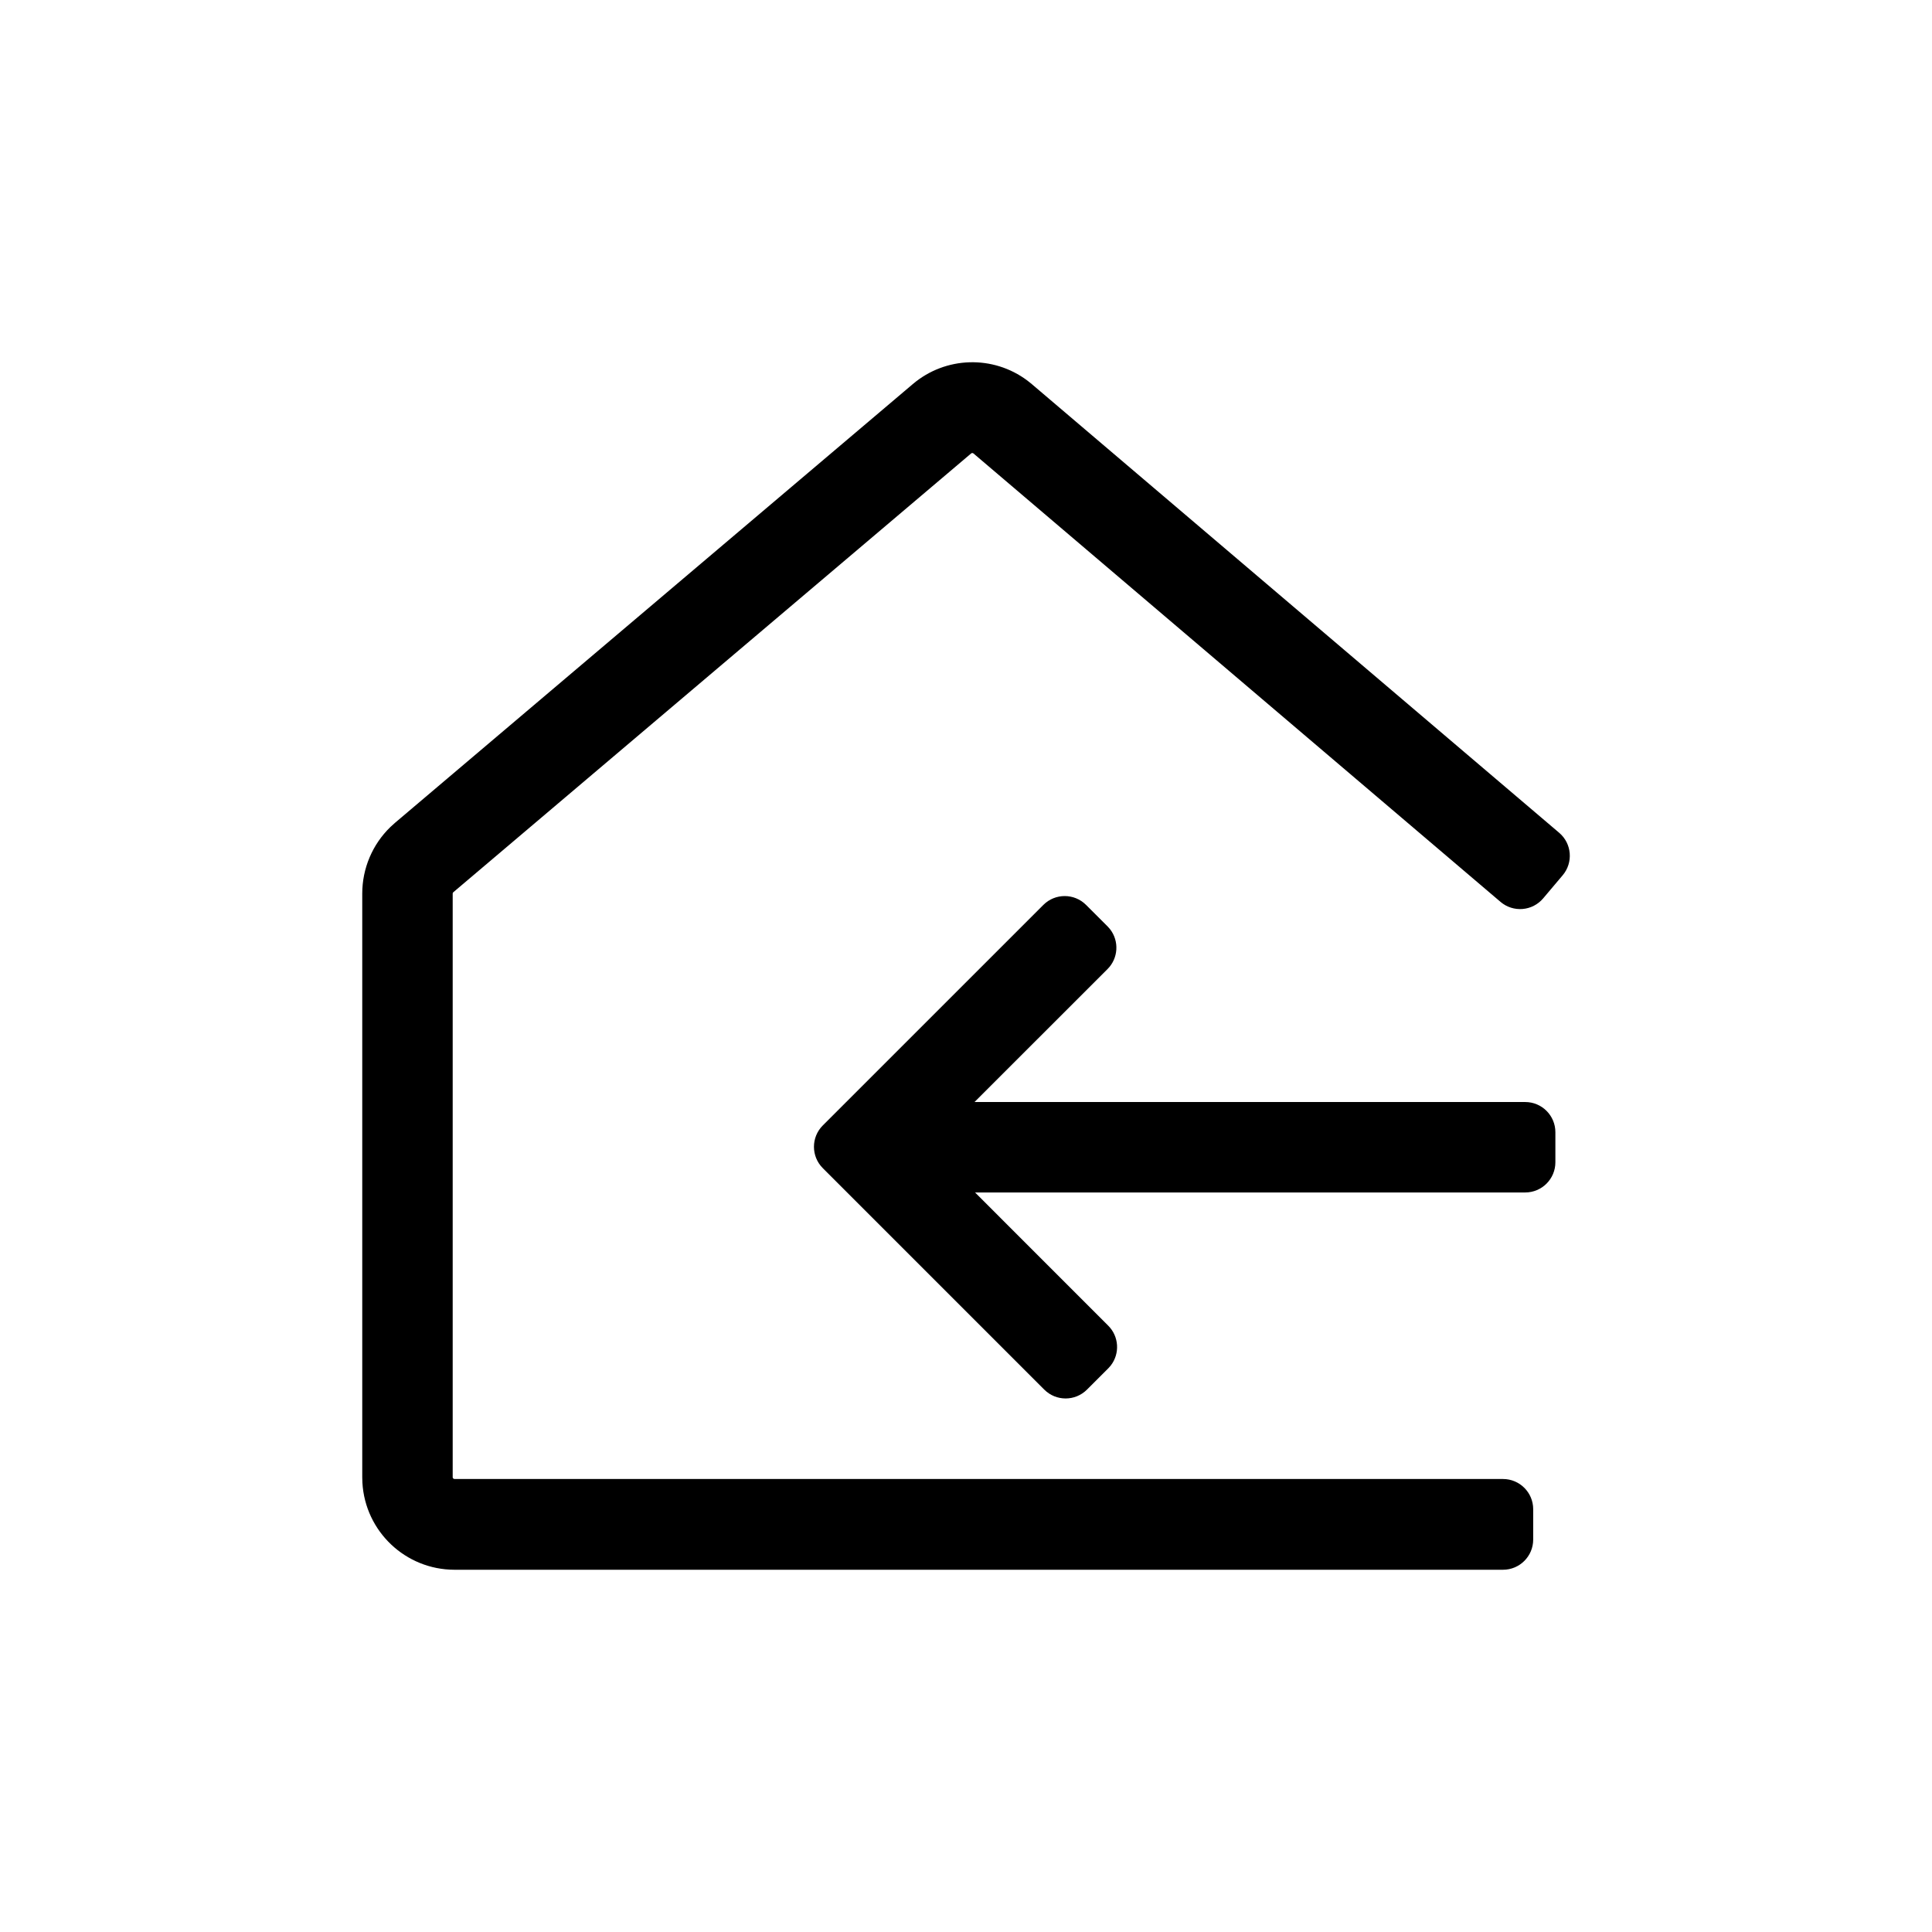
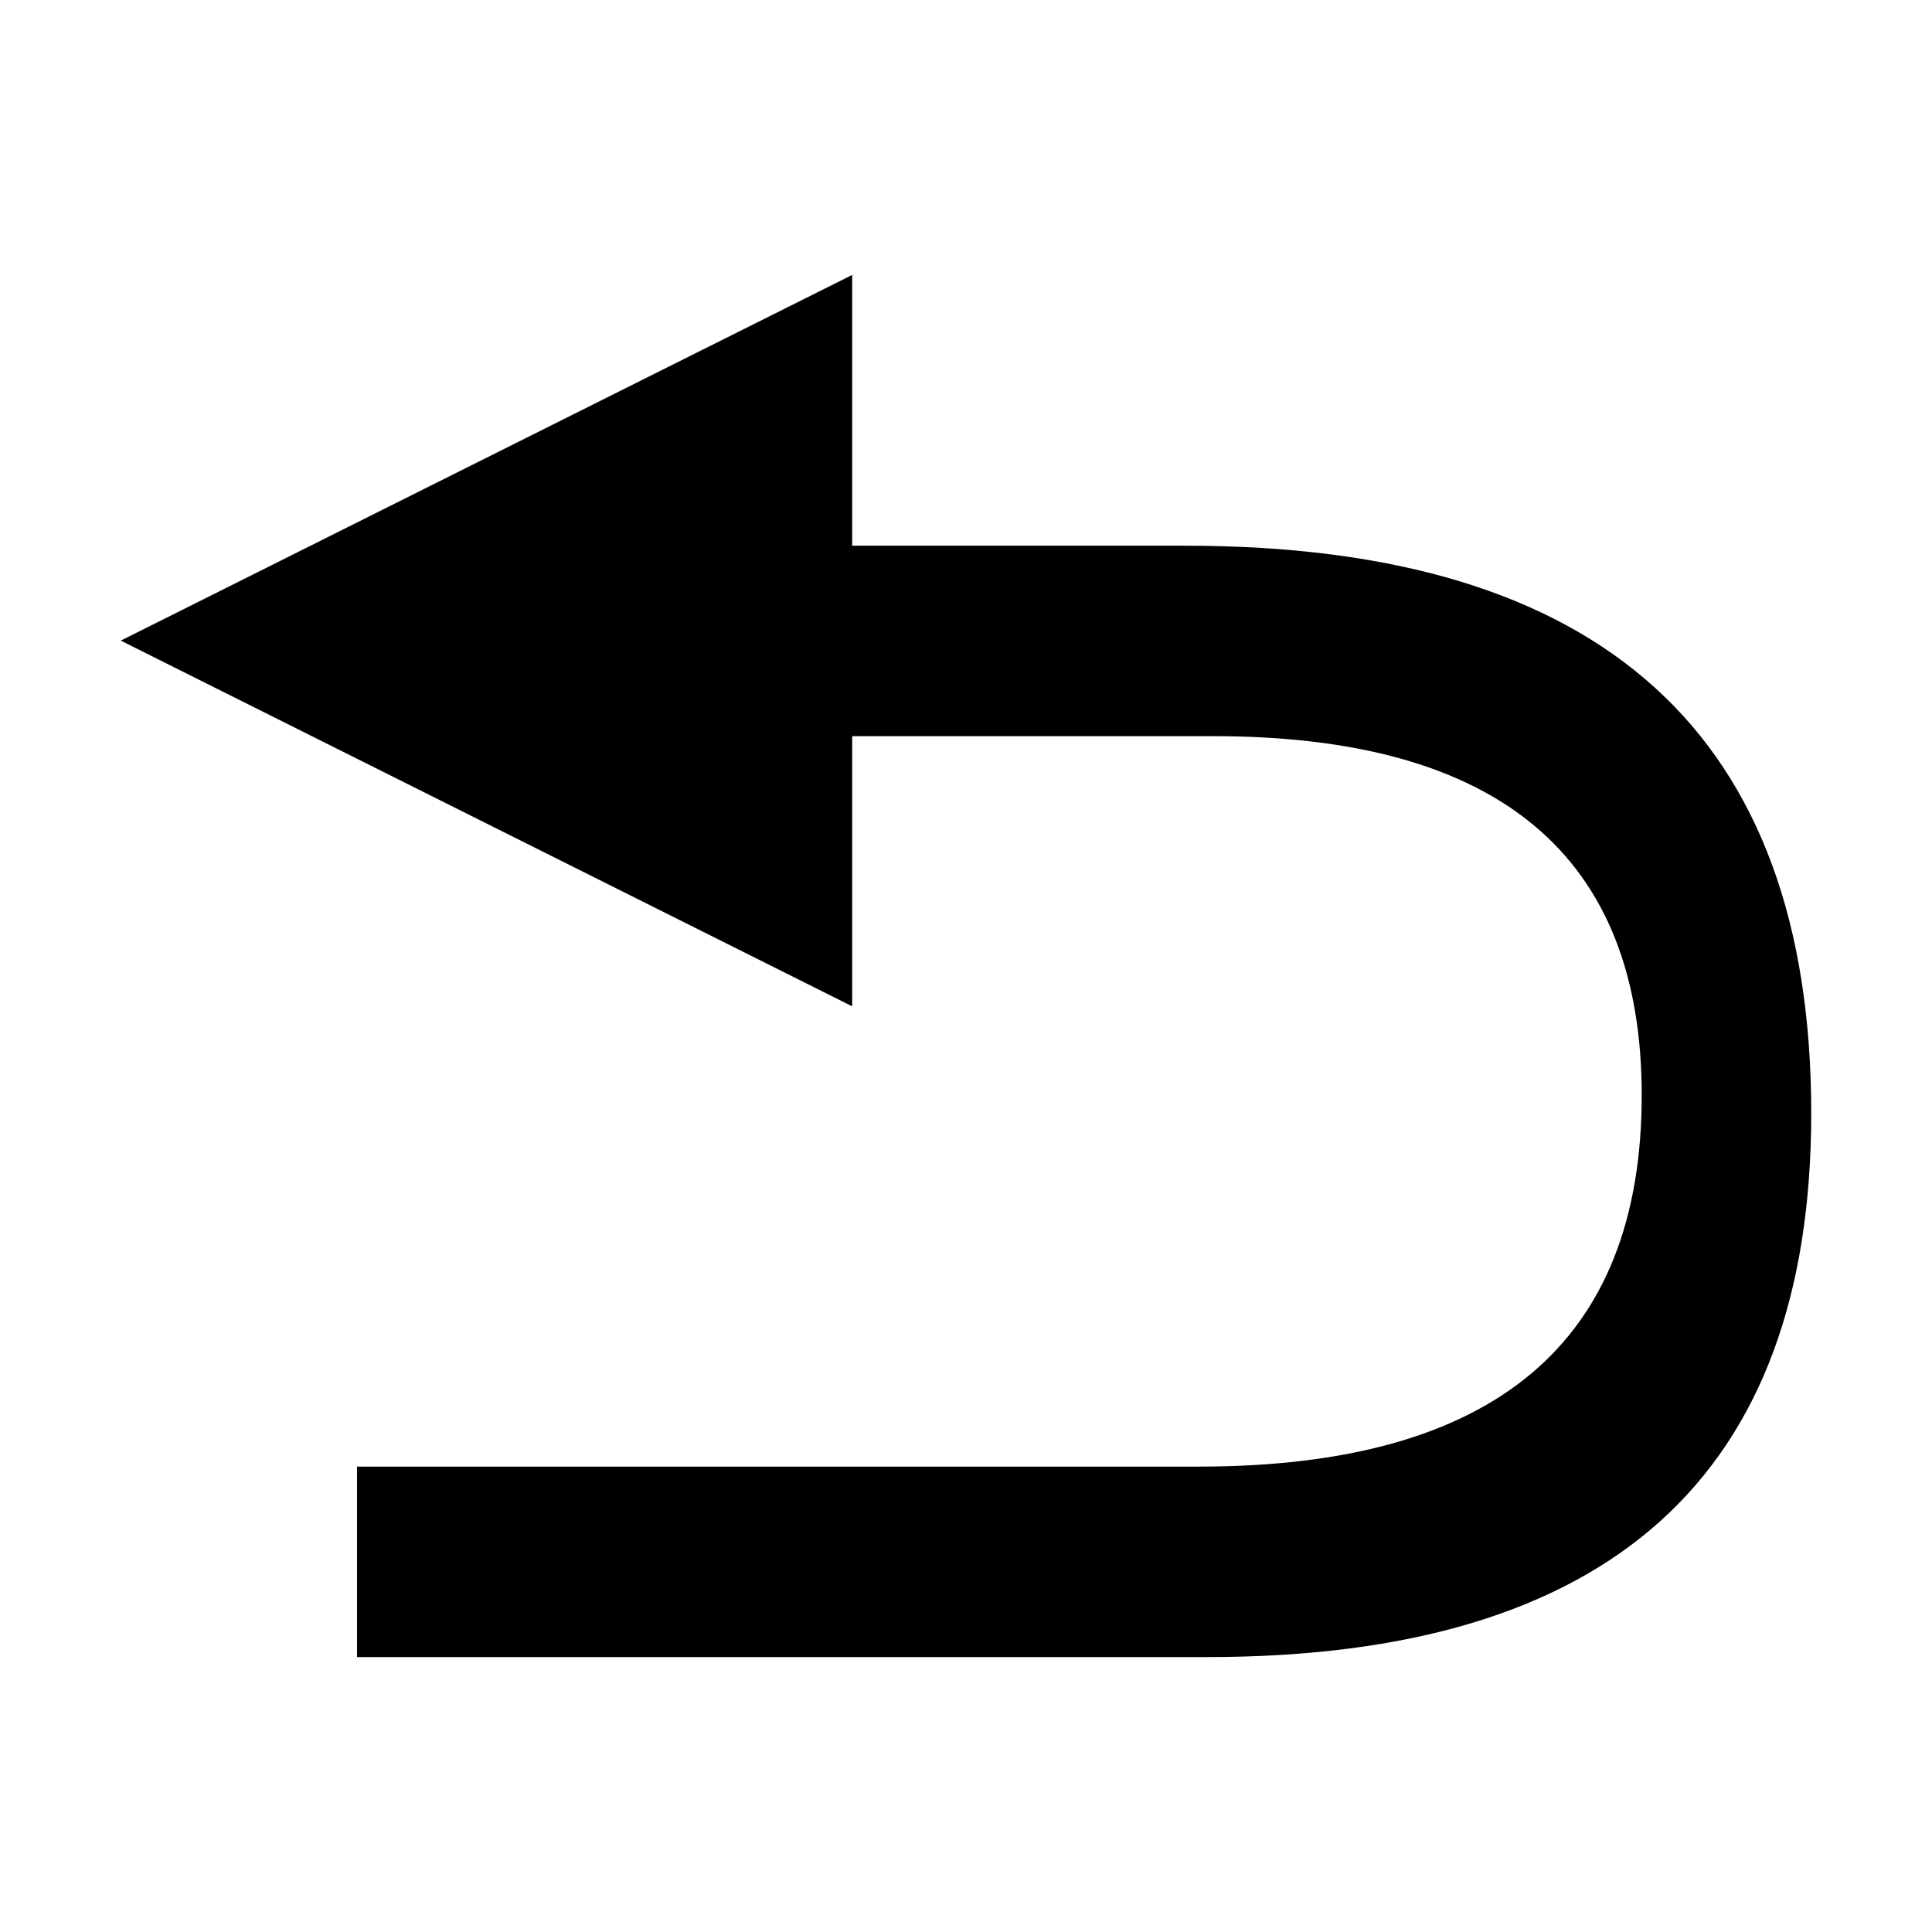
- <svg xmlns="http://www.w3.org/2000/svg" t="1652281743928" class="icon" viewBox="0 0 1024 1024" version="1.1" p-id="3177" width="200" height="200">
+ <svg xmlns="http://www.w3.org/2000/svg" t="1652367703550" class="icon" viewBox="0 0 1024 1024" version="1.1" p-id="948" width="200" height="200">
  <defs>
    <style type="text/css">@font-face { font-family: feedback-iconfont; src: url("//at.alicdn.com/t/font_1031158_u69w8yhxdu.woff2?t=1630033759944") format("woff2"), url("//at.alicdn.com/t/font_1031158_u69w8yhxdu.woff?t=1630033759944") format("woff"), url("//at.alicdn.com/t/font_1031158_u69w8yhxdu.ttf?t=1630033759944") format("truetype"); }
</style>
  </defs>
-   <path d="M544.512 201.696l2.416 1.936 279.472 237.76a16 16 0 0 1 1.856 22.512l-10.352 12.256a16 16 0 0 1-22.56 1.888l-0.032-0.032L515.936 240.32a0.928 0.928 0 0 0-0.816-0.192l-0.384 0.192-274.464 232.576-0.256 0.32-0.08 0.384v309.36c0 0.352 0.192 0.64 0.464 0.8l0.48 0.144h555.744a16 16 0 0 1 16 16V816a16 16 0 0 1-16 16H240.864a48.944 48.944 0 0 1-48.784-46.16l-0.08-2.88V473.6c0-13.328 5.408-26.032 14.88-35.232l2.464-2.24 274.464-232.56a48.736 48.736 0 0 1 60.704-1.872z m8.496 277.92a16 16 0 0 1 22.624 0l11.392 11.376 1.328 1.504a16 16 0 0 1-1.328 21.12l-70.512 70.48h291.872a16 16 0 0 1 16 16v15.936a16 16 0 0 1-16 16H516.8l70.592 70.608a16 16 0 0 1 1.328 21.12l-1.328 1.504-11.28 11.264a16 16 0 0 1-22.624 0l-117.392-117.392a16 16 0 0 1 0-22.624z" p-id="3178" />
+   <path d="M628.37 289.24H451.68V145.71L64 339.54l387.68 193.84v-143.2H643c151.44 0 227.14 63.43 227.14 190.29 0 131.25-78.22 196.86-234.71 196.86h-446.2v100.95h450.75c213.34 0 320.01-96.07 320.01-288.22 0.01-200.54-110.52-300.83-331.62-300.82z" p-id="949" />
</svg>
